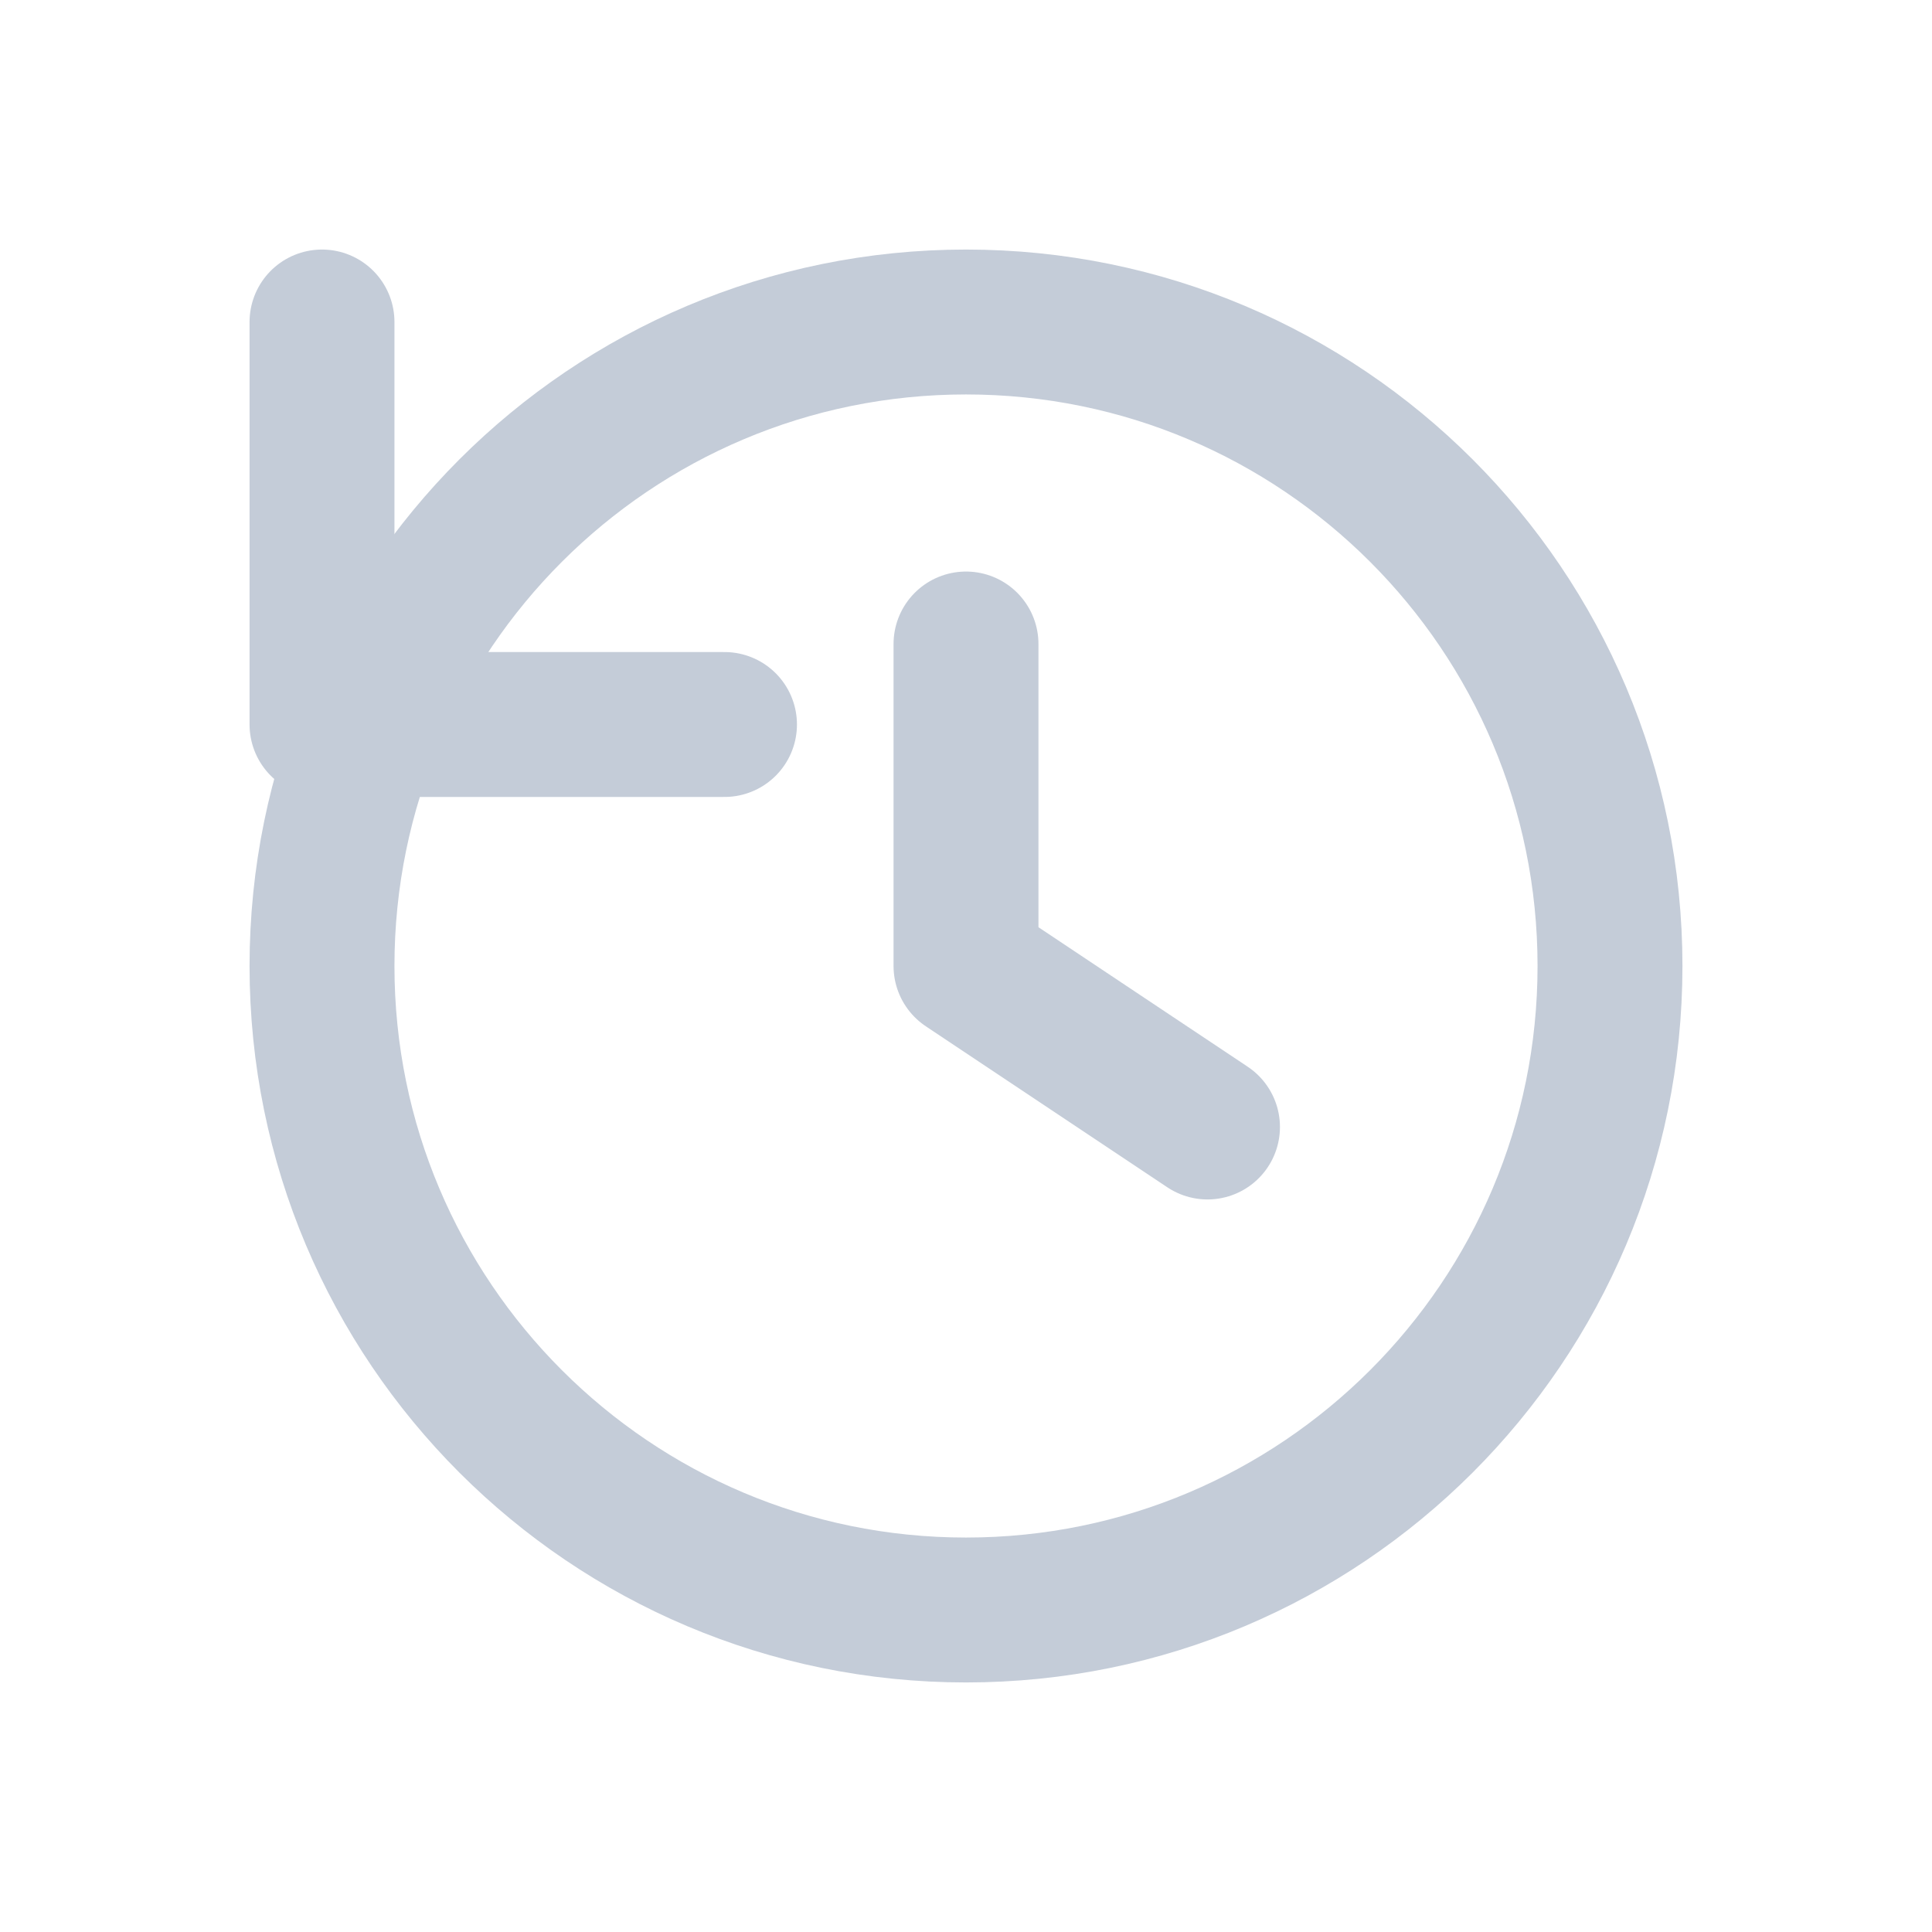
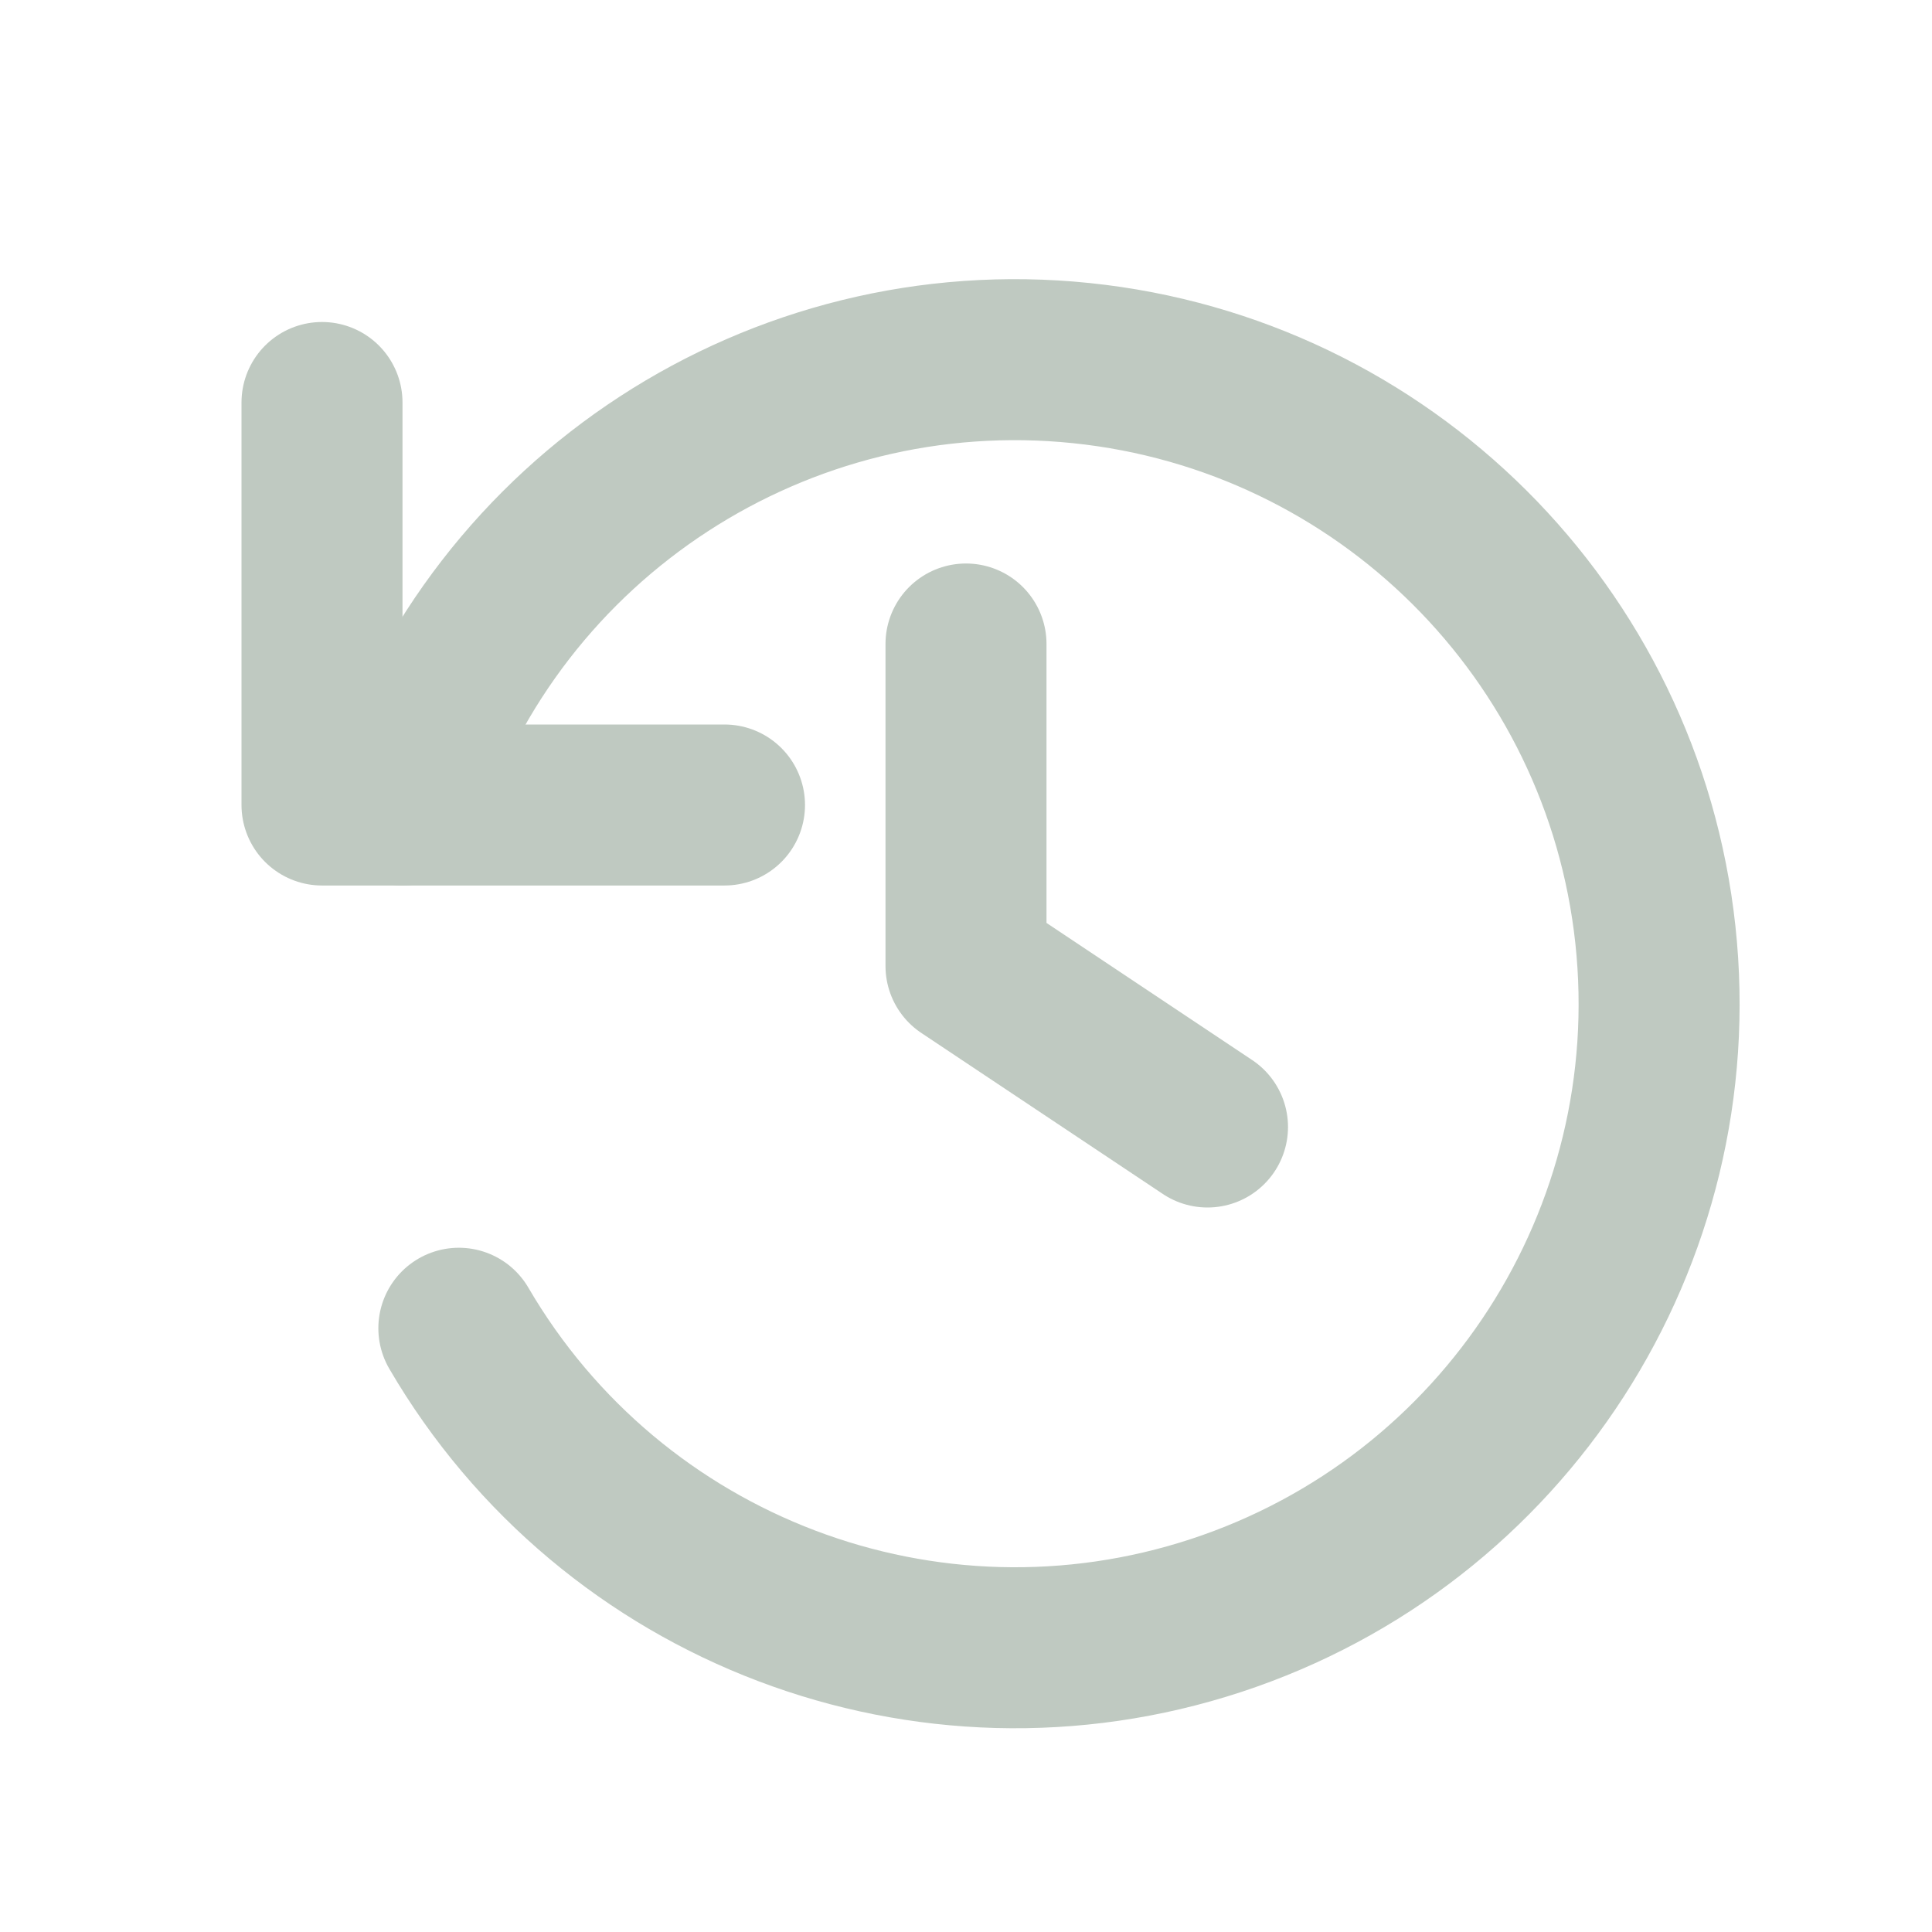
- <svg xmlns="http://www.w3.org/2000/svg" viewBox="0 0 24 24" fill="none" stroke="#c4ccd8" stroke-width="1.8" stroke-linecap="round" stroke-linejoin="round">
-   <circle cx="12" cy="12" r="8" />
-   <path d="M12 8v4l3 2M4 4v5h5" />
+ <svg xmlns="http://www.w3.org/2000/svg" viewBox="0 0 24 24" fill="none" stroke="#BFC9C1" stroke-width="2" stroke-linecap="round" stroke-linejoin="round">
+   <path d="M4 5v5h5" />
+   <path d="M5 10a8 8 0 1 1 .7 6.5" />
+   <path d="M12 8v4l3 2" />
</svg>
